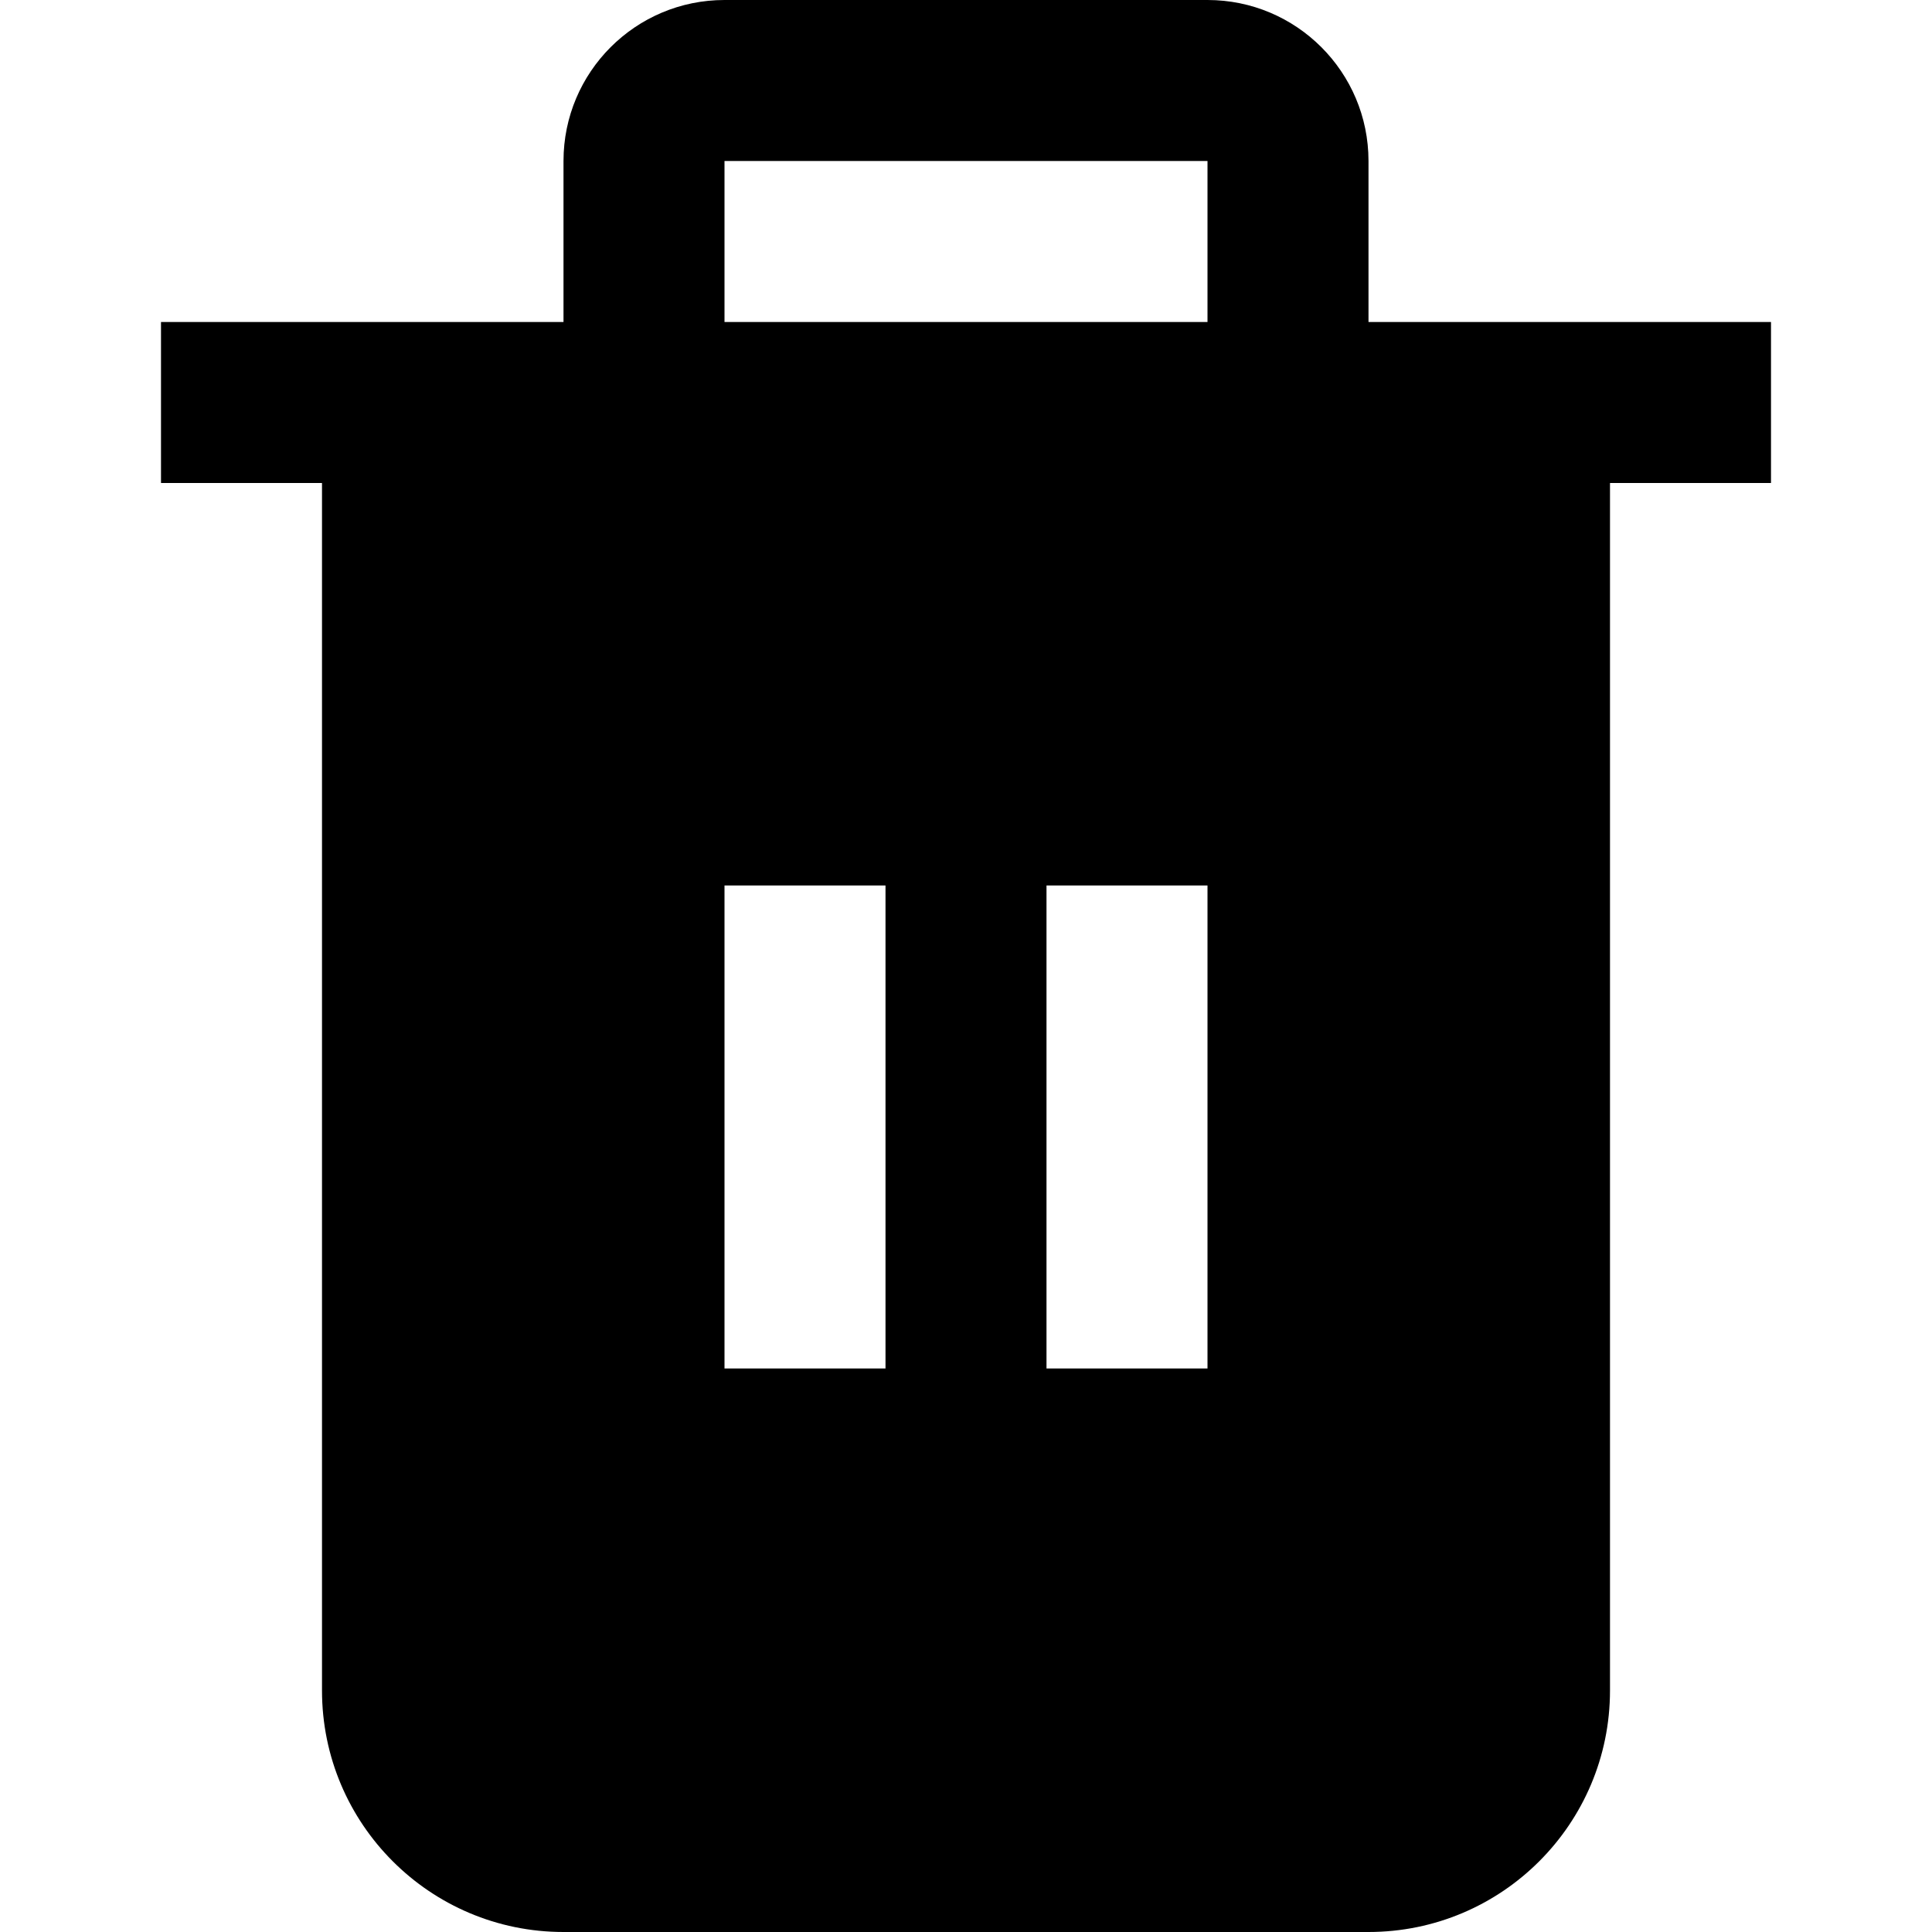
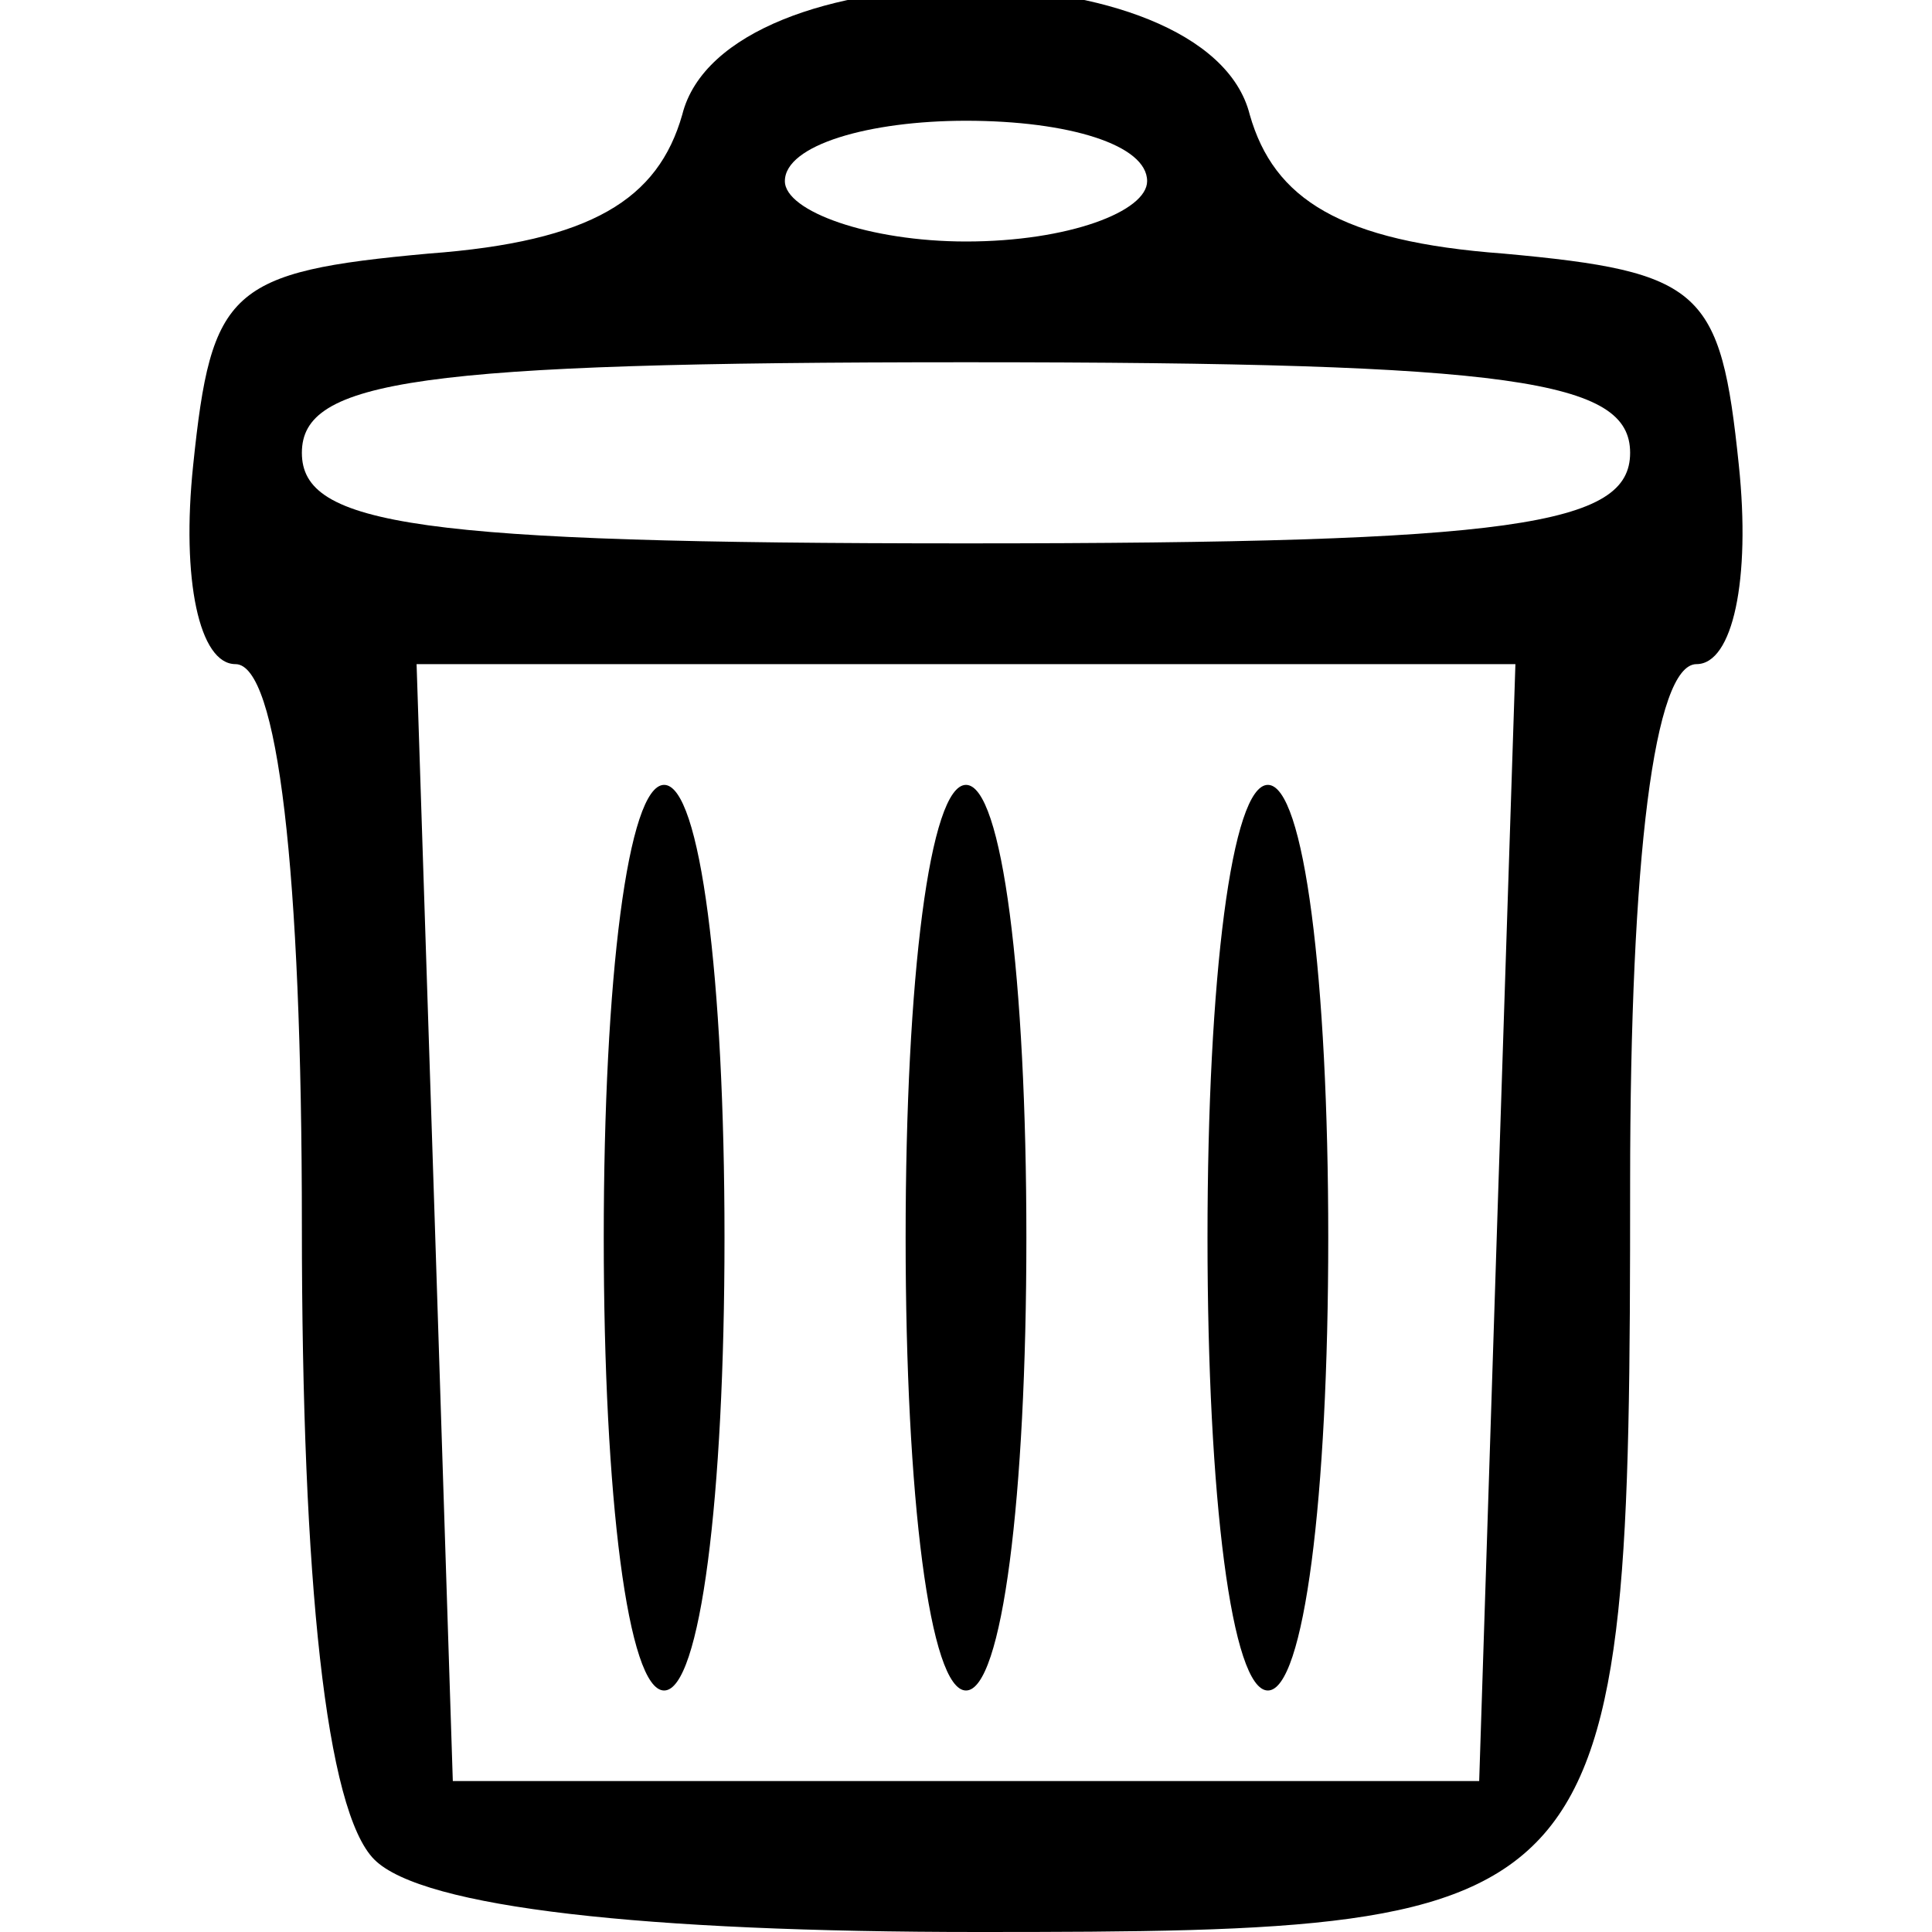
- <svg xmlns="http://www.w3.org/2000/svg" id="Layer_1" data-name="Layer 1" viewBox="0 0 24 24" width="512" height="512">
-   <path d="M17,4V2a2,2,0,0,0-2-2H9A2,2,0,0,0,7,2V4H2V6H4V21a3,3,0,0,0,3,3H17a3,3,0,0,0,3-3V6h2V4ZM11,17H9V11h2Zm4,0H13V11h2ZM15,4H9V2h6Z" />
+ <svg xmlns="http://www.w3.org/2000/svg" version="1.0" width="32pt" height="32pt" viewBox="0 0 32 32" preserveAspectRatio="xMidYMid meet">
+   <g transform="translate(0,32) scale(0.1,-0.1)" fill="#000000" stroke="none">
+     <path d="M113 301 c-4 -14 -15 -21 -42 -23 -33 -3 -36 -6 -39 -35 -2 -19 1 -33 7 -33 7 0 11 -34 11 -93 0 -59 4 -97 12 -105 8 -8 45 -12 100 -12 106 0 108 2 108 124 0 54 4 86 11 86 6 0 9 14 7 33 -3 29 -6 32 -39 35 -27 2 -38 9 -42 23 -7 28 -87 28 -94 0z m77 -11 c0 -5 -13 -10 -30 -10 -16 0 -30 5 -30 10 0 6 14 10 30 10 17 0 30 -4 30 -10z m80 -45 c0 -12 -19 -15 -110 -15 -91 0 -110 3 -110 15 0 12 19 15 110 15 91 0 110 -3 110 -15z m-22 -127 l-3 -93 -85 0 -85 0 -3 93 -3 92 91 0 91 0 -3 -92z" />
+     <path d="M100 115 c0 -43 4 -75 10 -75 6 0 10 32 10 75 0 43 -4 75 -10 75 -6 0 -10 -32 -10 -75z" />
+     <path d="M150 115 c0 -43 4 -75 10 -75 6 0 10 32 10 75 0 43 -4 75 -10 75 -6 0 -10 -32 -10 -75z" />
+     <path d="M200 115 c0 -43 4 -75 10 -75 6 0 10 32 10 75 0 43 -4 75 -10 75 -6 0 -10 -32 -10 -75z" />
+   </g>
</svg>
